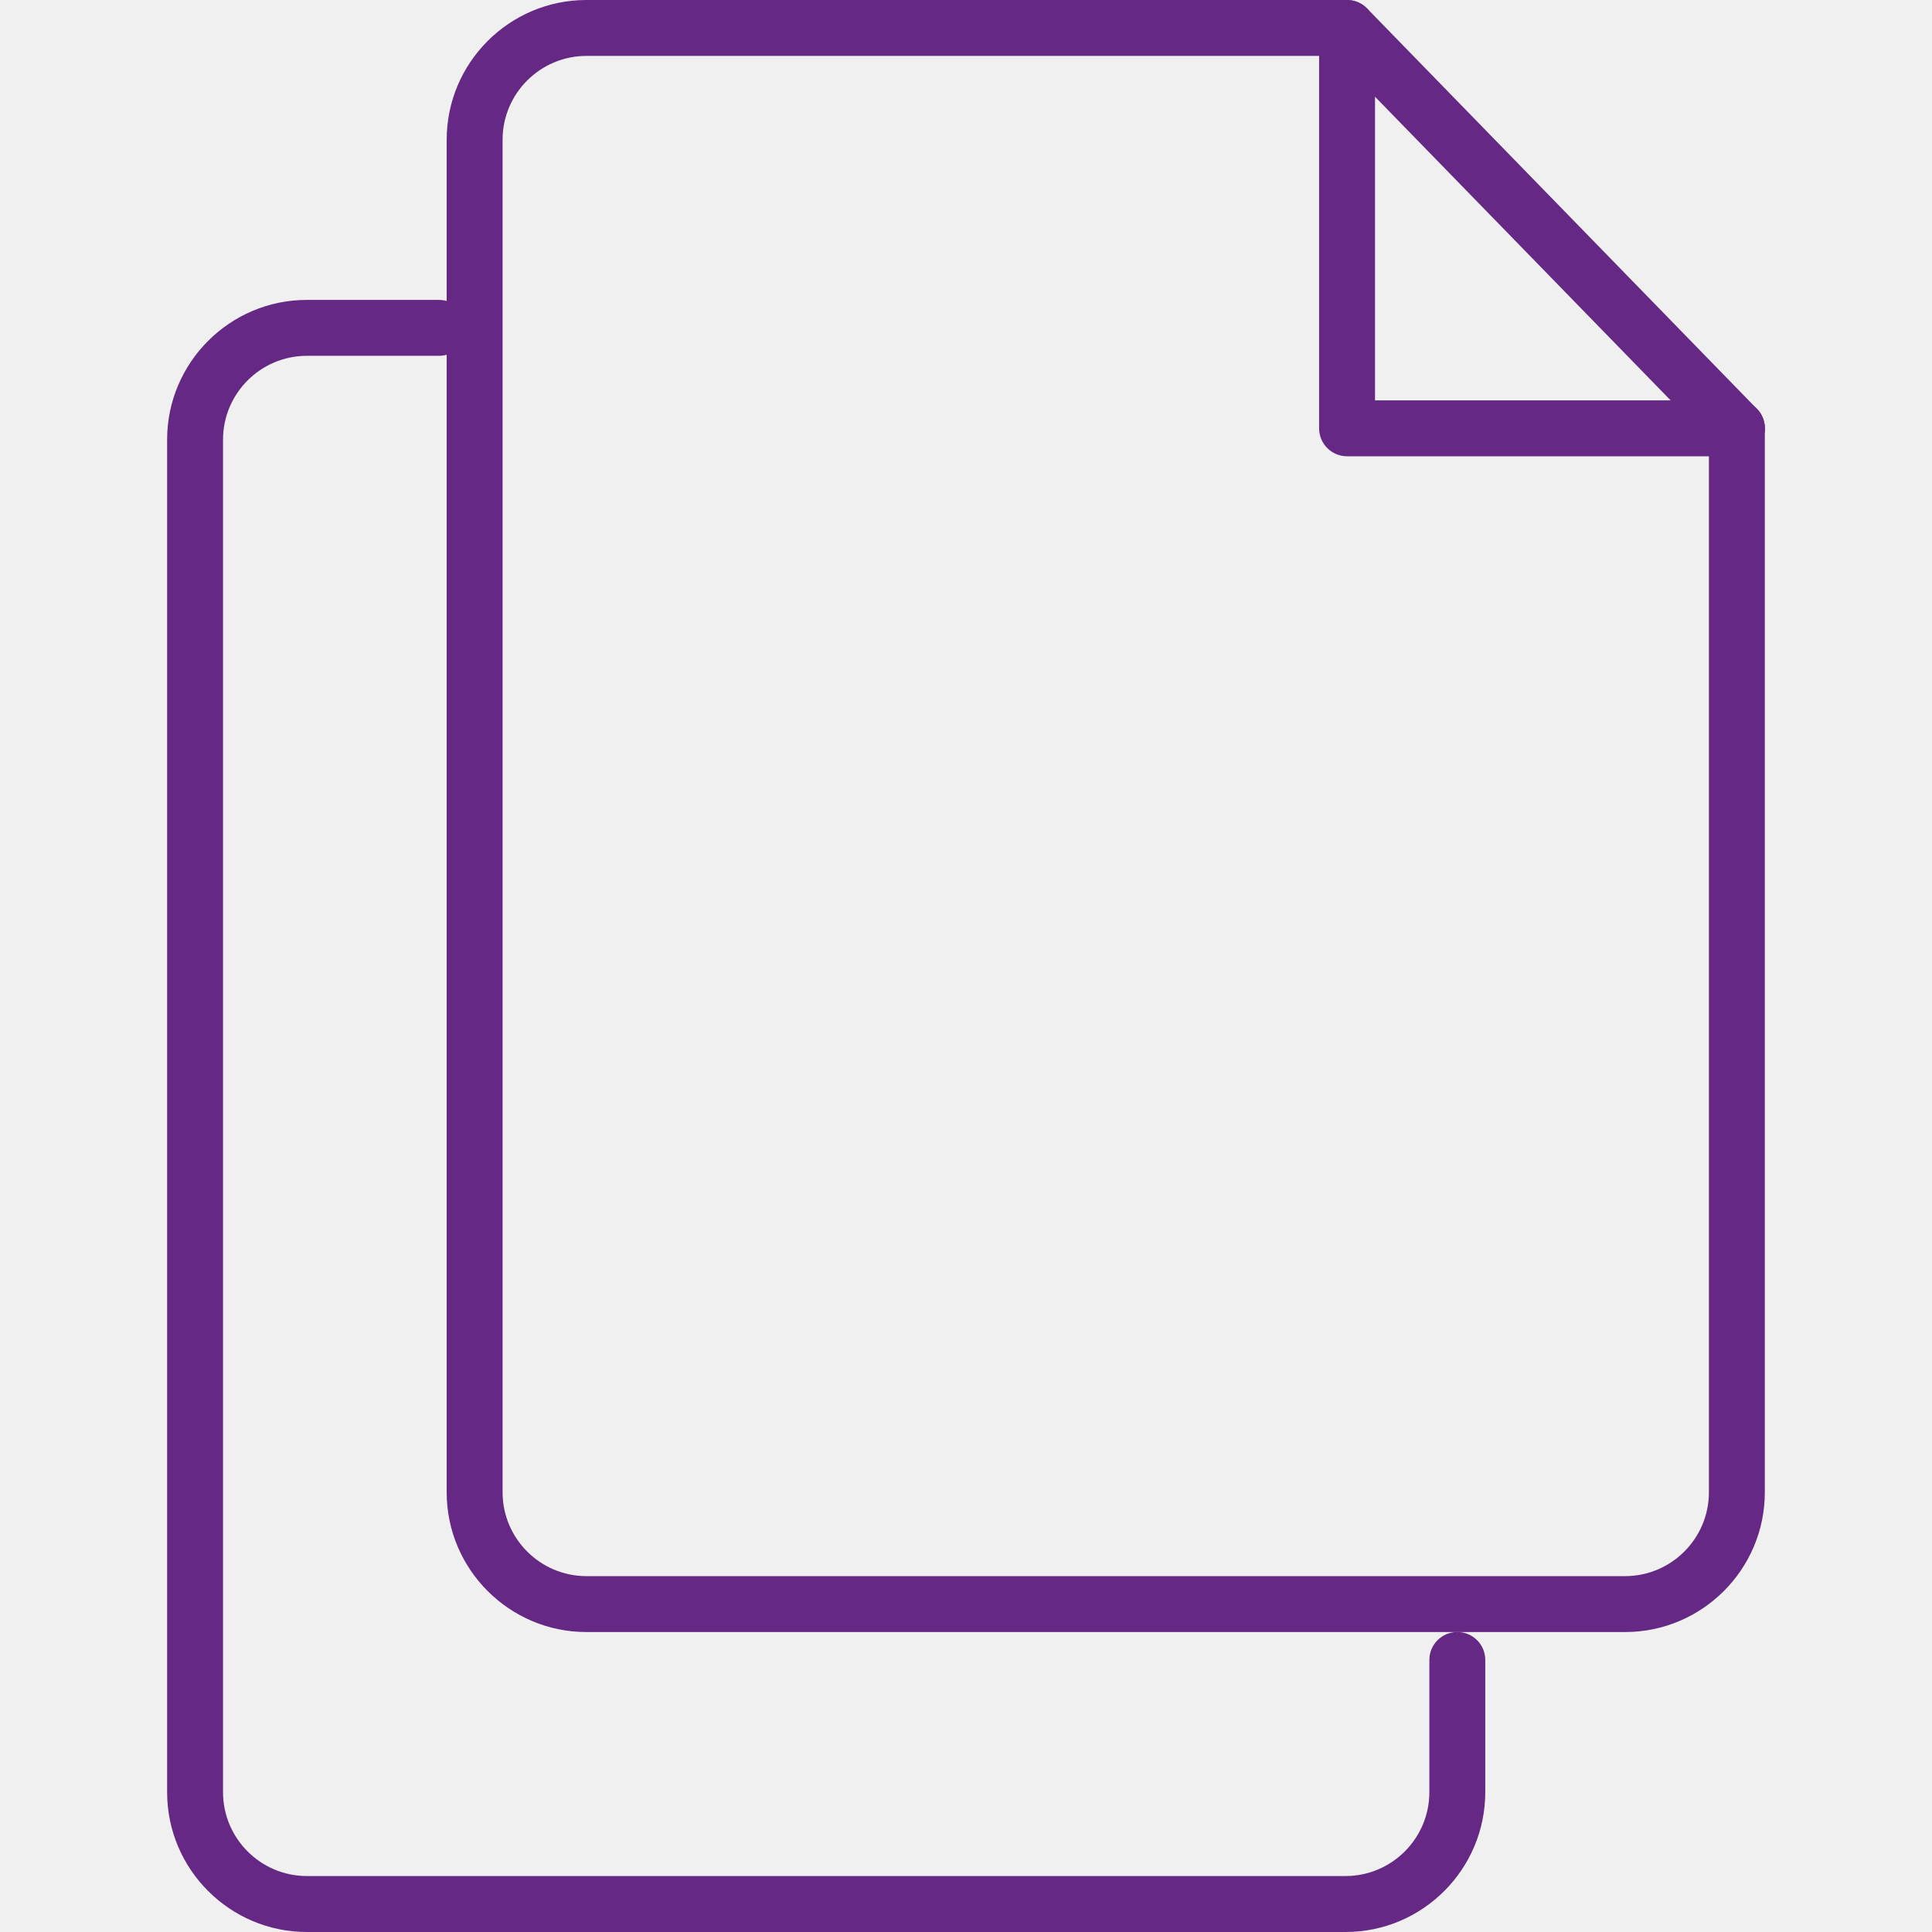
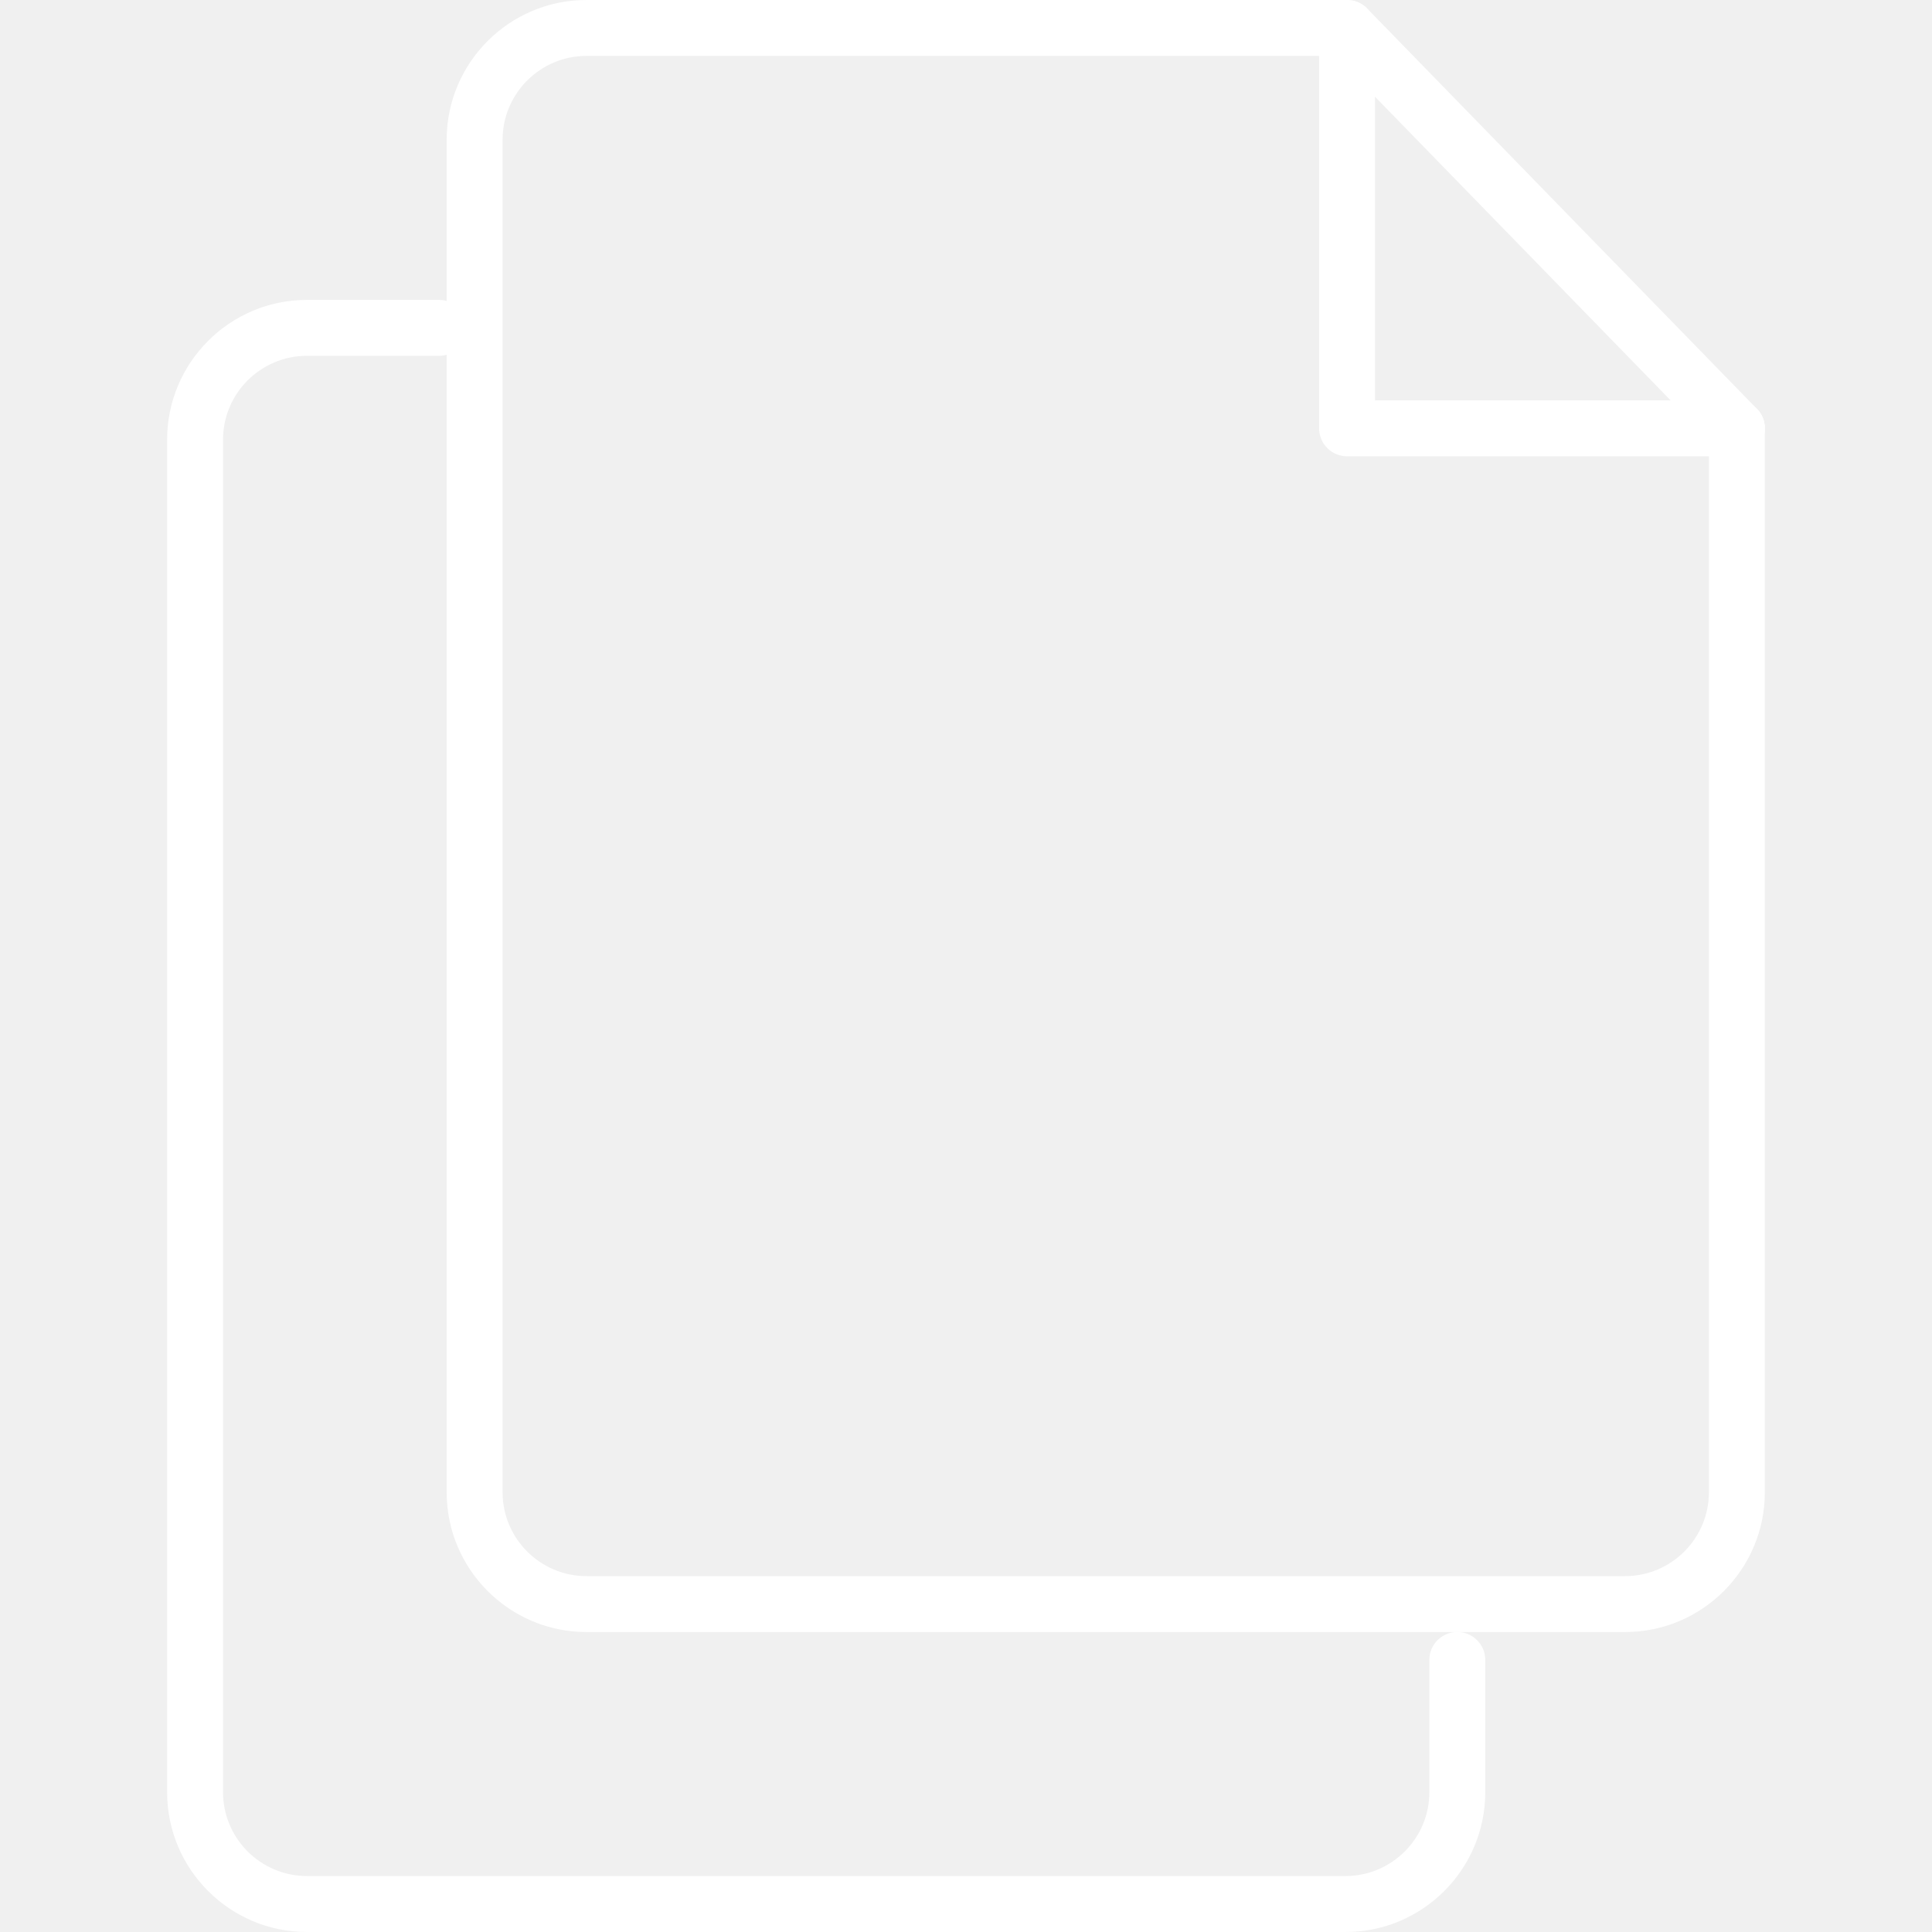
<svg xmlns="http://www.w3.org/2000/svg" version="1.1" id="Capa_1" x="0px" y="0px" viewBox="0 0 34.555 34.555" style="enable-background:new 0 0 34.555 34.555;" xml:space="preserve" width="512px" height="512px">
  <g>
    <g>
      <g>
-         <path d="M24.065,34.555H5.489c-1.379,0-2.5-1.122-2.5-2.5V7.864c0-1.378,1.121-2.5,2.5-2.5h2.364c0.276,0,0.5,0.224,0.5,0.5     s-0.224,0.5-0.5,0.5H5.489c-0.827,0-1.5,0.673-1.5,1.5v24.19c0,0.827,0.673,1.5,1.5,1.5h18.576c0.827,0,1.5-0.673,1.5-1.5v-2.365     c0-0.276,0.224-0.5,0.5-0.5s0.5,0.224,0.5,0.5v2.365C26.565,33.433,25.444,34.555,24.065,34.555z" fill="#652985" />
+         <path d="M24.065,34.555H5.489c-1.379,0-2.5-1.122-2.5-2.5V7.864c0-1.378,1.121-2.5,2.5-2.5h2.364c0.276,0,0.5,0.224,0.5,0.5     s-0.224,0.5-0.5,0.5H5.489c-0.827,0-1.5,0.673-1.5,1.5v24.19c0,0.827,0.673,1.5,1.5,1.5h18.576c0.827,0,1.5-0.673,1.5-1.5v-2.365     c0-0.276,0.224-0.5,0.5-0.5s0.5,0.224,0.5,0.5v2.365C26.565,33.433,25.444,34.555,24.065,34.555z" fill="#ffffff" />
      </g>
    </g>
    <g>
      <g>
-         <path d="M29.065,29.19H10.489c-1.379,0-2.5-1.122-2.5-2.5V2.5c0-1.378,1.121-2.5,2.5-2.5h13.604c0.276,0,0.5,0.224,0.5,0.5     S24.37,1,24.094,1H10.489c-0.827,0-1.5,0.673-1.5,1.5v24.19c0,0.827,0.673,1.5,1.5,1.5h18.576c0.827,0,1.5-0.673,1.5-1.5V7.661     c0-0.276,0.224-0.5,0.5-0.5s0.5,0.224,0.5,0.5V26.69C31.565,28.069,30.444,29.19,29.065,29.19z" fill="#652985" />
-         <path d="M31.065,8.161h-6.972c-0.276,0-0.5-0.224-0.5-0.5V0.688c0-0.276,0.224-0.5,0.5-0.5s0.5,0.224,0.5,0.5v6.473h6.472     c0.276,0,0.5,0.224,0.5,0.5S31.342,8.161,31.065,8.161z" fill="#652985" />
-         <path d="M31.065,8.161c-0.13,0-0.26-0.051-0.358-0.151l-6.972-7.161c-0.192-0.198-0.188-0.514,0.01-0.707     c0.197-0.191,0.516-0.187,0.707,0.01l6.972,7.161c0.192,0.198,0.188,0.514-0.01,0.707C31.317,8.114,31.191,8.161,31.065,8.161z" fill="#652985" />
+         <path d="M29.065,29.19H10.489c-1.379,0-2.5-1.122-2.5-2.5V2.5c0-1.378,1.121-2.5,2.5-2.5h13.604c0.276,0,0.5,0.224,0.5,0.5     S24.37,1,24.094,1H10.489c-0.827,0-1.5,0.673-1.5,1.5v24.19c0,0.827,0.673,1.5,1.5,1.5h18.576c0.827,0,1.5-0.673,1.5-1.5V7.661     c0-0.276,0.224-0.5,0.5-0.5s0.5,0.224,0.5,0.5V26.69C31.565,28.069,30.444,29.19,29.065,29.19z" fill="#ffffff" />
+         <path d="M31.065,8.161h-6.972c-0.276,0-0.5-0.224-0.5-0.5V0.688c0-0.276,0.224-0.5,0.5-0.5s0.5,0.224,0.5,0.5v6.473h6.472     c0.276,0,0.5,0.224,0.5,0.5S31.342,8.161,31.065,8.161z" fill="#ffffff" />
+         <path d="M31.065,8.161c-0.13,0-0.26-0.051-0.358-0.151l-6.972-7.161c-0.192-0.198-0.188-0.514,0.01-0.707     c0.197-0.191,0.516-0.187,0.707,0.01l6.972,7.161c0.192,0.198,0.188,0.514-0.01,0.707C31.317,8.114,31.191,8.161,31.065,8.161z" fill="#ffffff" />
      </g>
    </g>
  </g>
  <g>
</g>
  <g>
</g>
  <g>
</g>
  <g>
</g>
  <g>
</g>
  <g>
</g>
  <g>
</g>
  <g>
</g>
  <g>
</g>
  <g>
</g>
  <g>
</g>
  <g>
</g>
  <g>
</g>
  <g>
</g>
  <g>
</g>
</svg>
